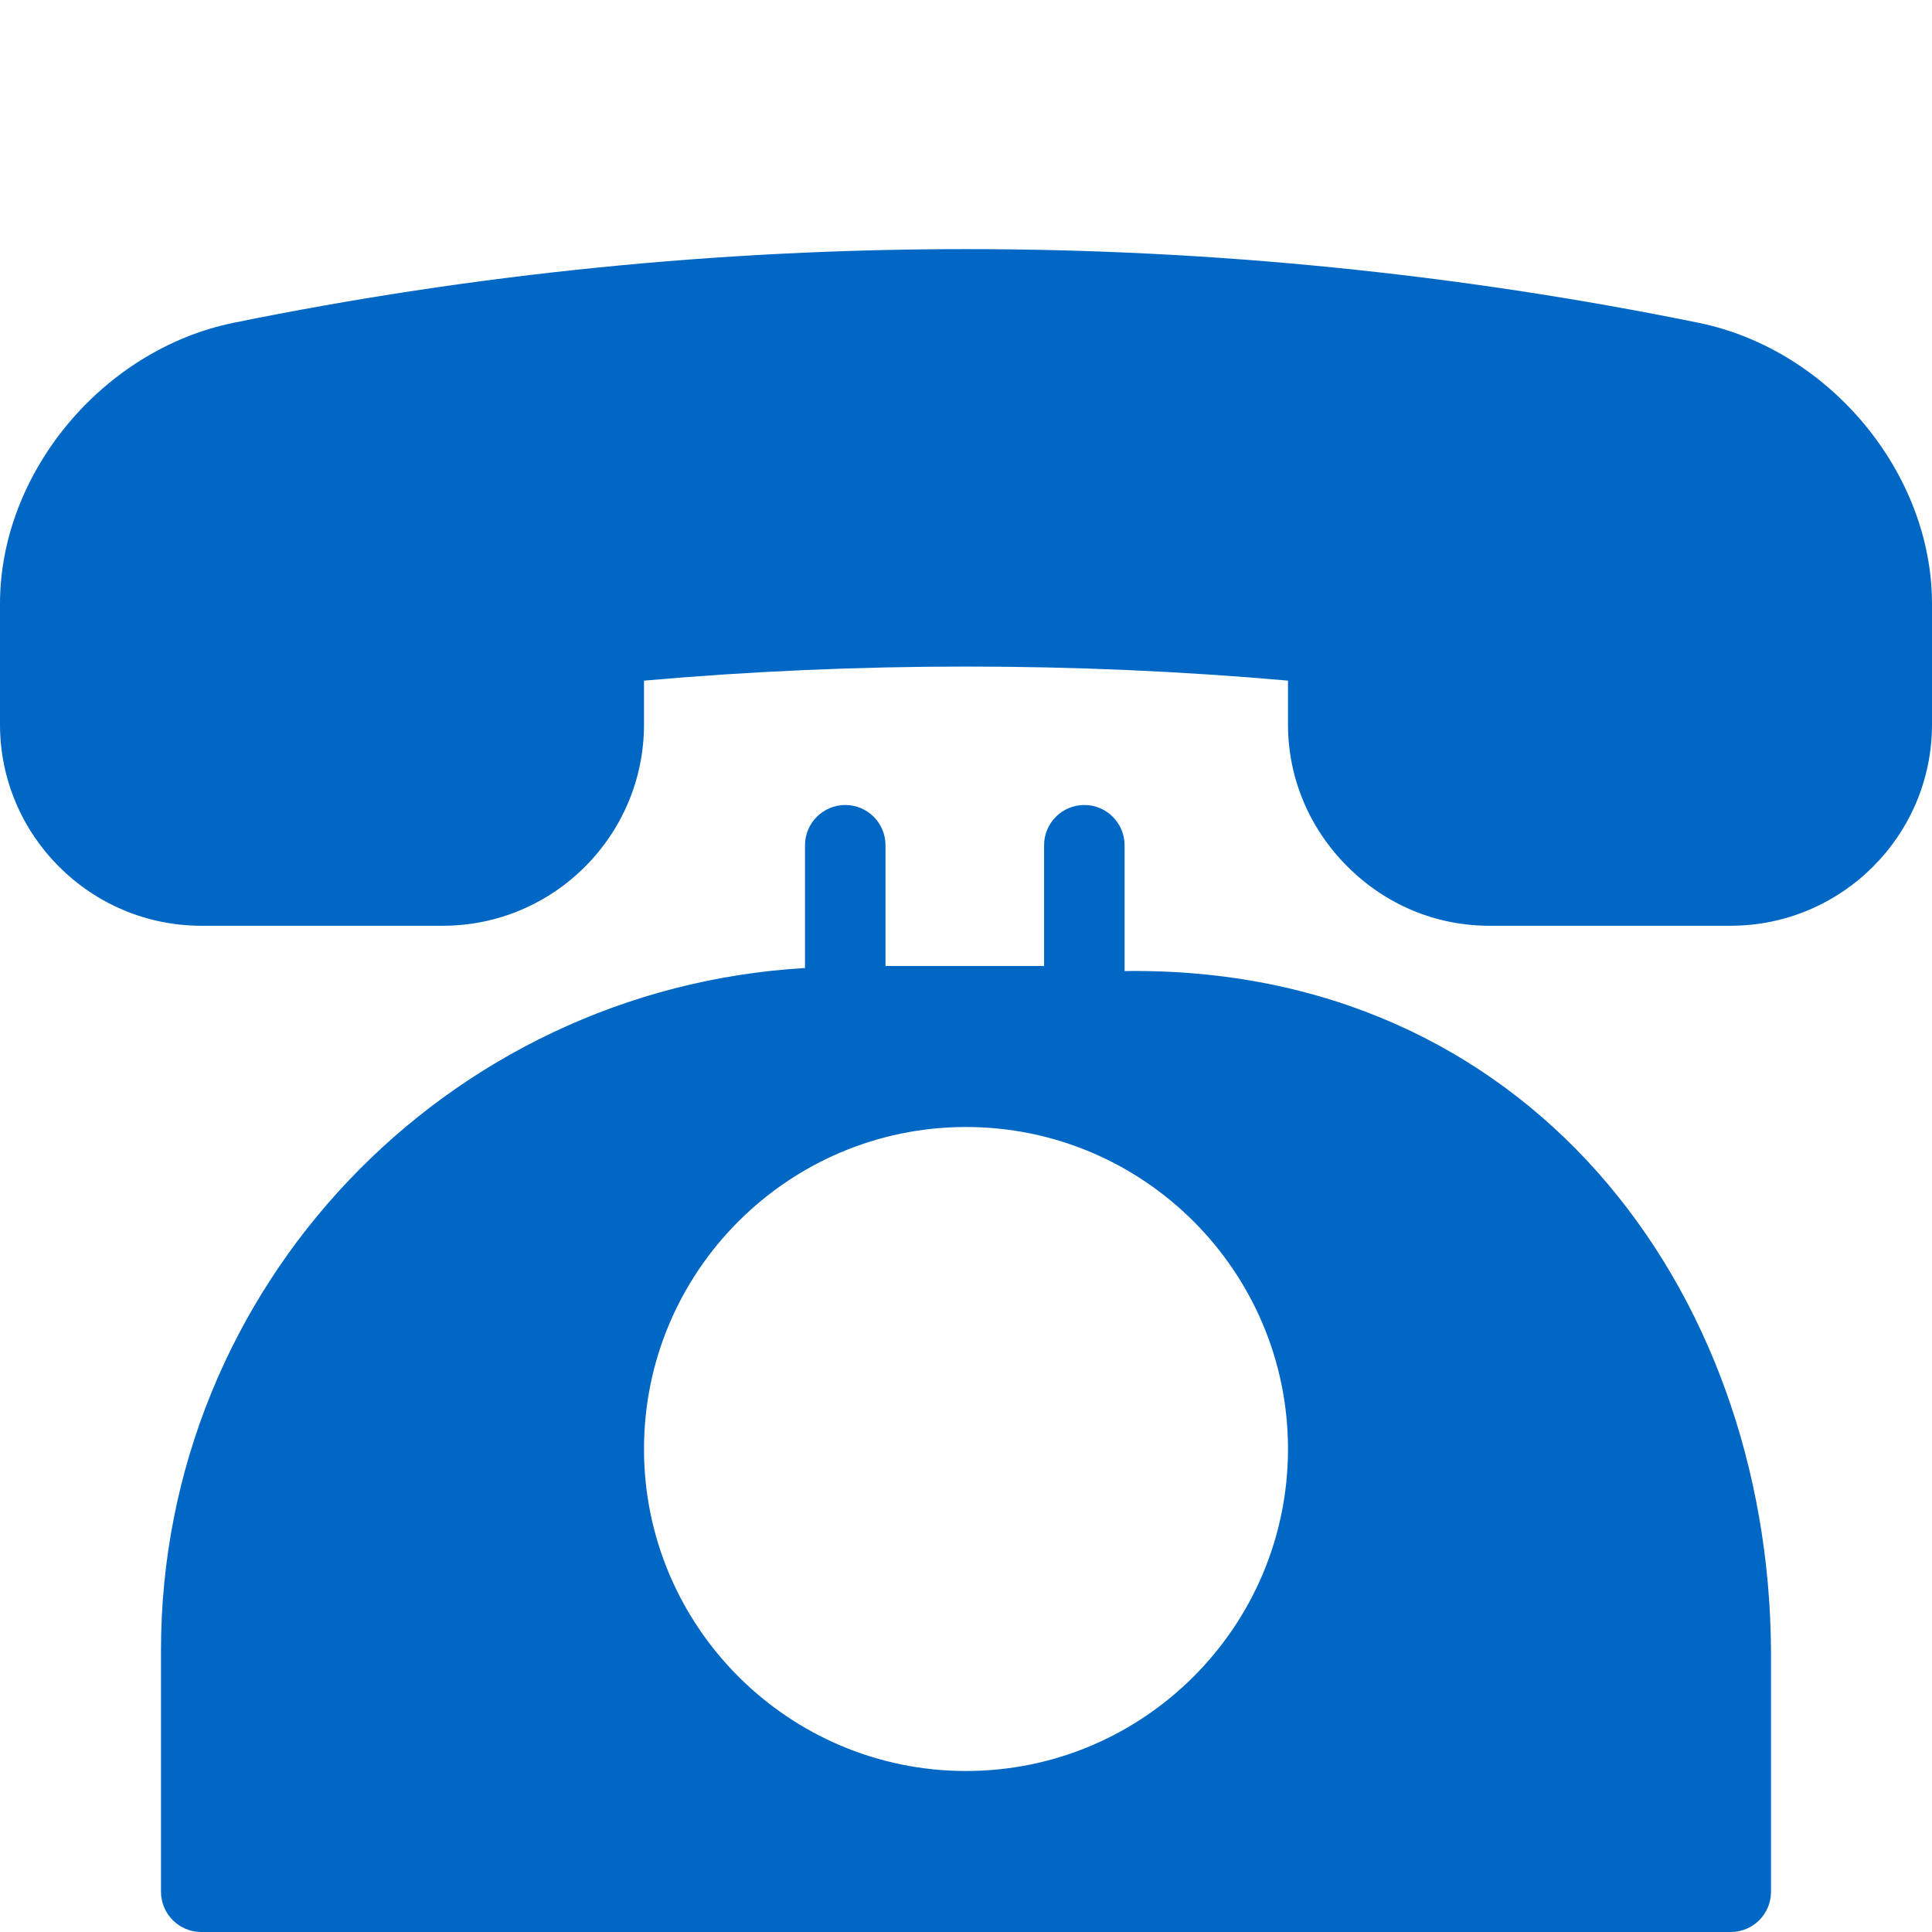
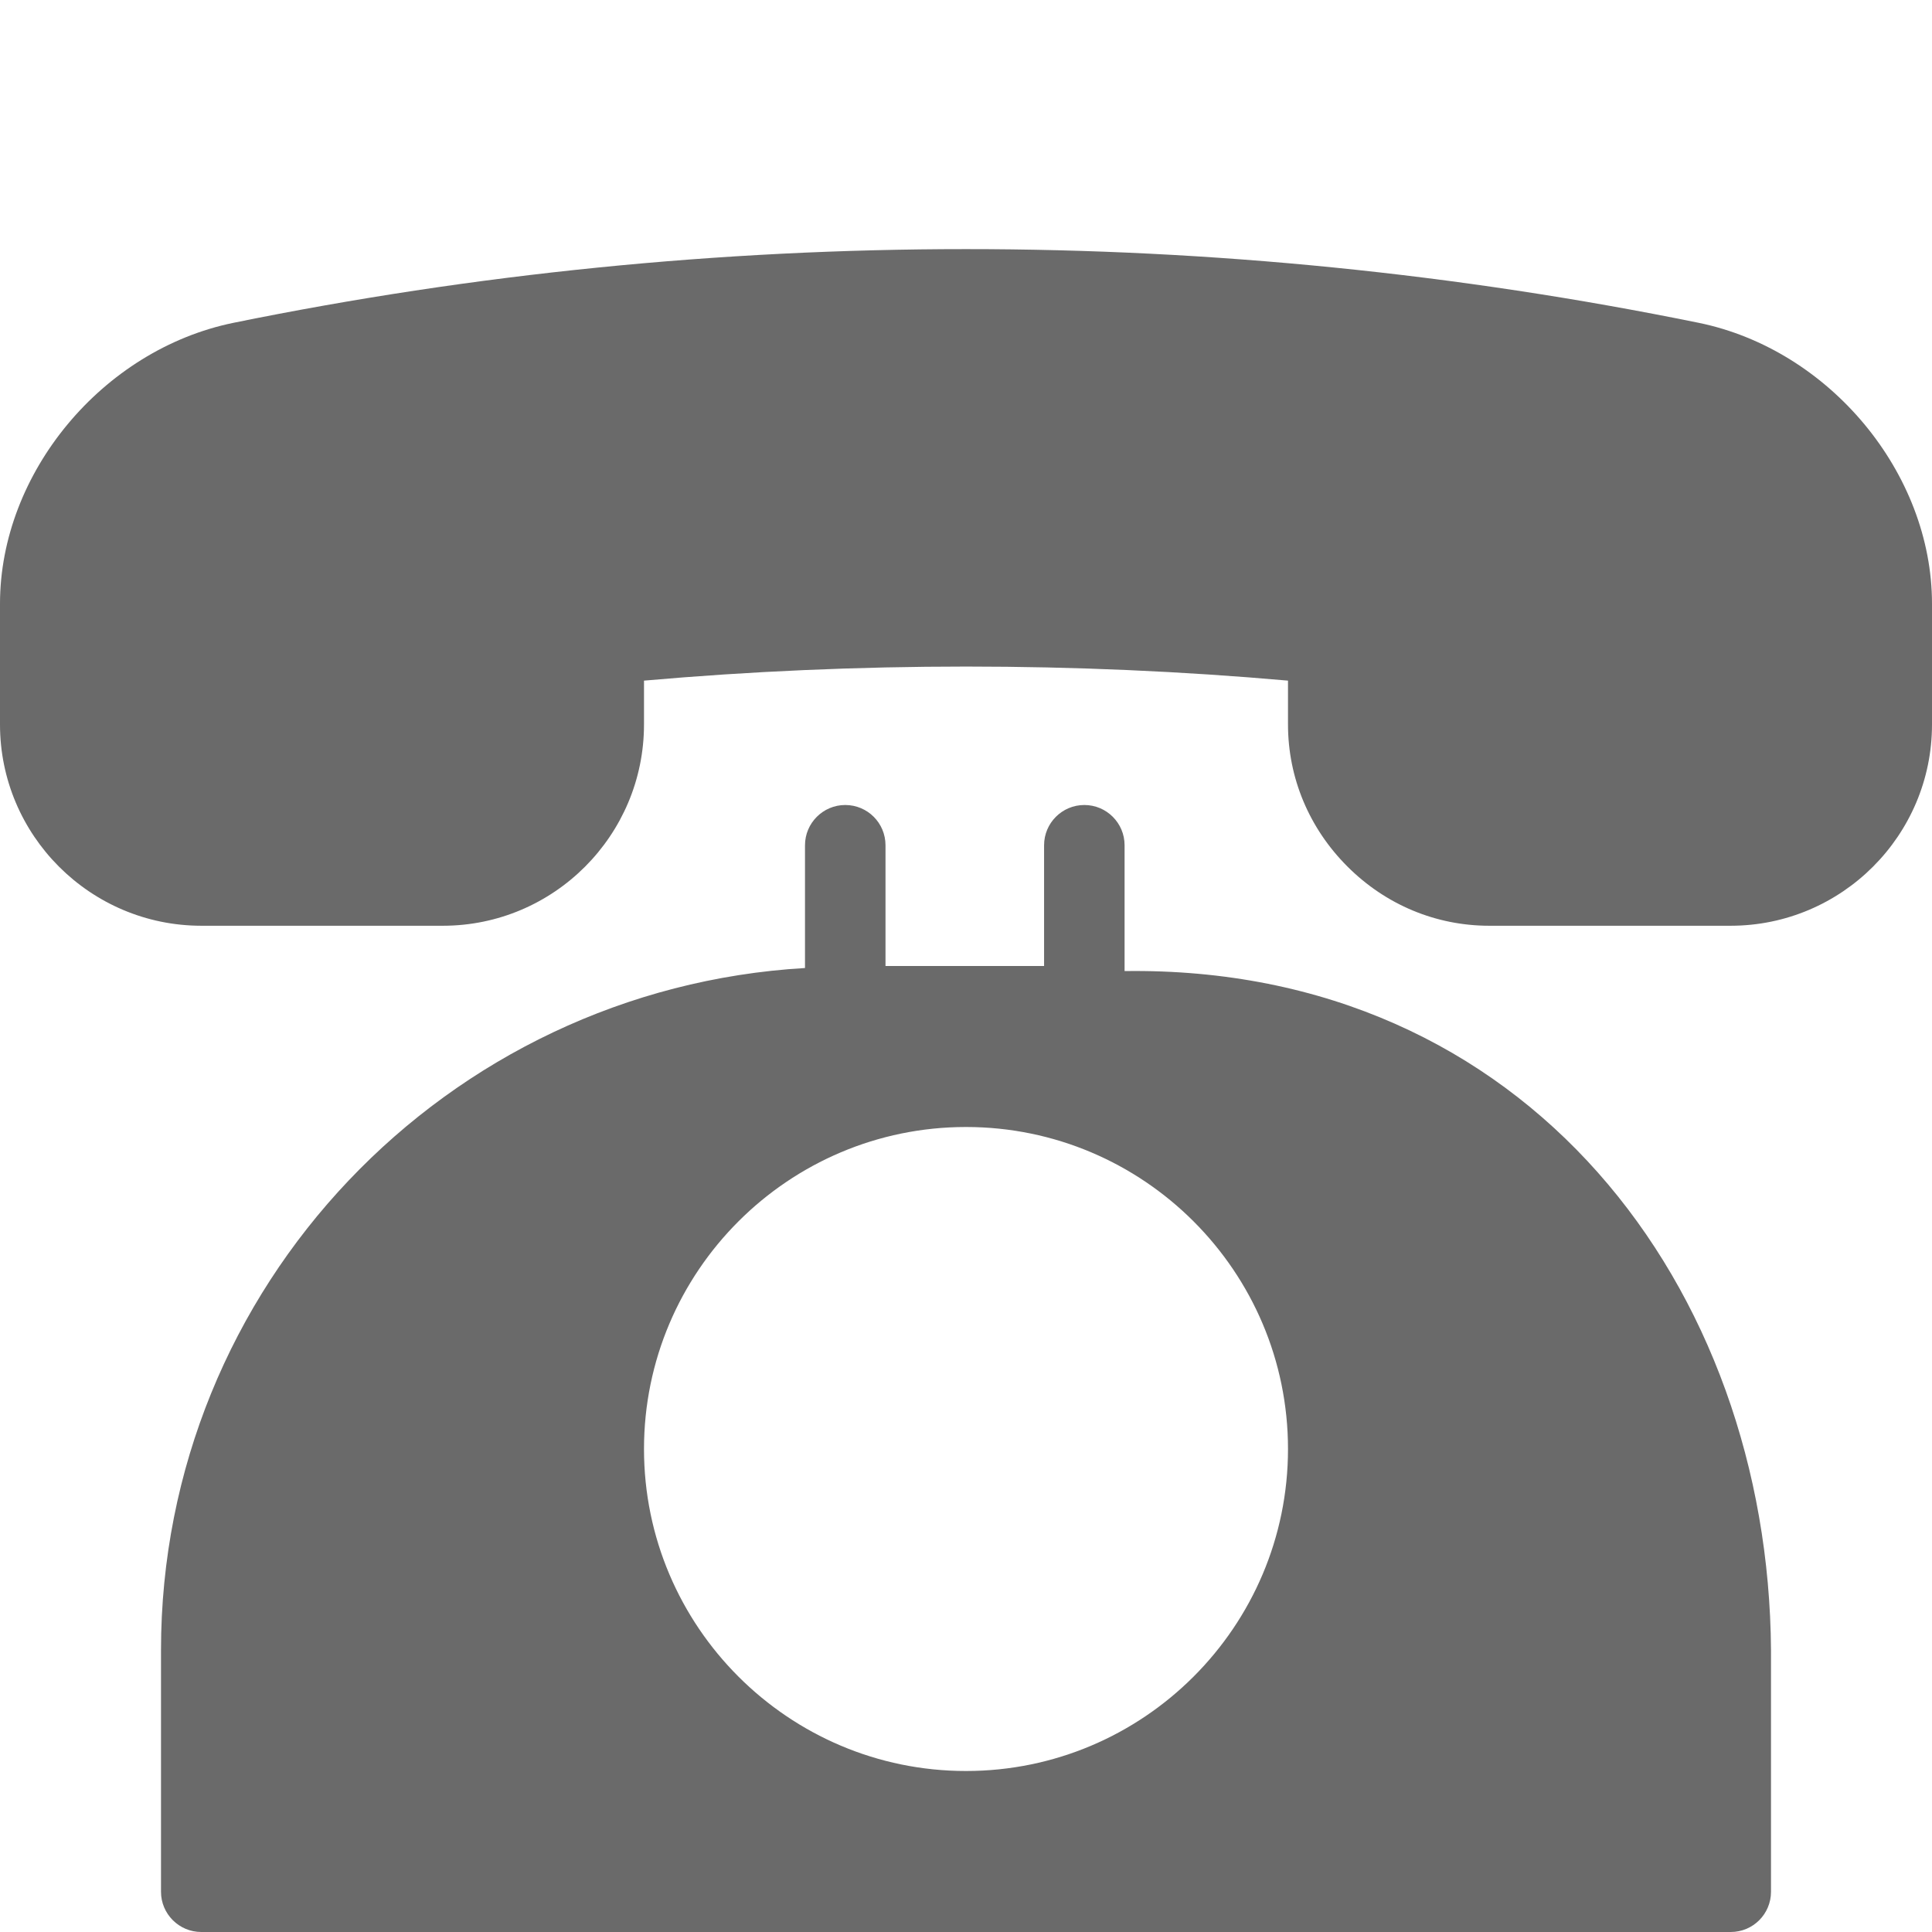
<svg xmlns="http://www.w3.org/2000/svg" width="24" height="24" viewBox="0 0 24 24" fill="none">
-   <path fill-rule="evenodd" clip-rule="evenodd" d="M2.901 4.01C8.89 2.79 15.107 2.789 21.101 4.01C22.727 4.343 24 5.875 24 7.5V9C24 10.378 22.879 11.499 21.5 11.5H18.5C17.838 11.5 17.212 11.239 16.737 10.763C16.262 10.288 16 9.662 16 9V8.455C13.369 8.222 10.635 8.222 8 8.455V9C8 10.378 6.879 11.5 5.501 11.5H2.5C1.122 11.499 0 10.378 0 9V7.5C0 5.875 1.273 4.343 2.901 4.01ZM13.97 12.063V10.5C13.97 10.224 13.746 10 13.47 10C13.194 10 12.97 10.224 12.97 10.5V12H11V10.5C11 10.224 10.777 10 10.5 10C10.225 10 10 10.224 10 10.5V12.025C5.547 12.286 2 15.981 2 20.5V23.5C2 23.776 2.225 24 2.5 24H21.5C21.777 24 22 23.776 22 23.5V20.5C21.97 15.993 18.97 11.993 13.97 12.063ZM12 22C9.795 22 8 20.206 8 18C8 15.794 9.795 14 12 14C14.206 14 16 15.794 16 18C16 20.206 14.206 22 12 22Z" fill="#0067C5" />
+   <path fill-rule="evenodd" clip-rule="evenodd" d="M2.901 4.01C8.89 2.79 15.107 2.789 21.101 4.01C22.727 4.343 24 5.875 24 7.5V9C24 10.378 22.879 11.499 21.5 11.5H18.5C17.838 11.5 17.212 11.239 16.737 10.763C16.262 10.288 16 9.662 16 9V8.455C13.369 8.222 10.635 8.222 8 8.455V9C8 10.378 6.879 11.5 5.501 11.5H2.5C1.122 11.499 0 10.378 0 9V7.5C0 5.875 1.273 4.343 2.901 4.01ZM13.97 12.063V10.5C13.97 10.224 13.746 10 13.47 10C13.194 10 12.97 10.224 12.97 10.5V12H11V10.5C11 10.224 10.777 10 10.5 10C10.225 10 10 10.224 10 10.5V12.025C5.547 12.286 2 15.981 2 20.5V23.5C2 23.776 2.225 24 2.5 24H21.5C21.777 24 22 23.776 22 23.5V20.5C21.97 15.993 18.97 11.993 13.97 12.063ZM12 22C9.795 22 8 20.206 8 18C8 15.794 9.795 14 12 14C14.206 14 16 15.794 16 18C16 20.206 14.206 22 12 22Z" fill="#6A6A6A" />
</svg>
